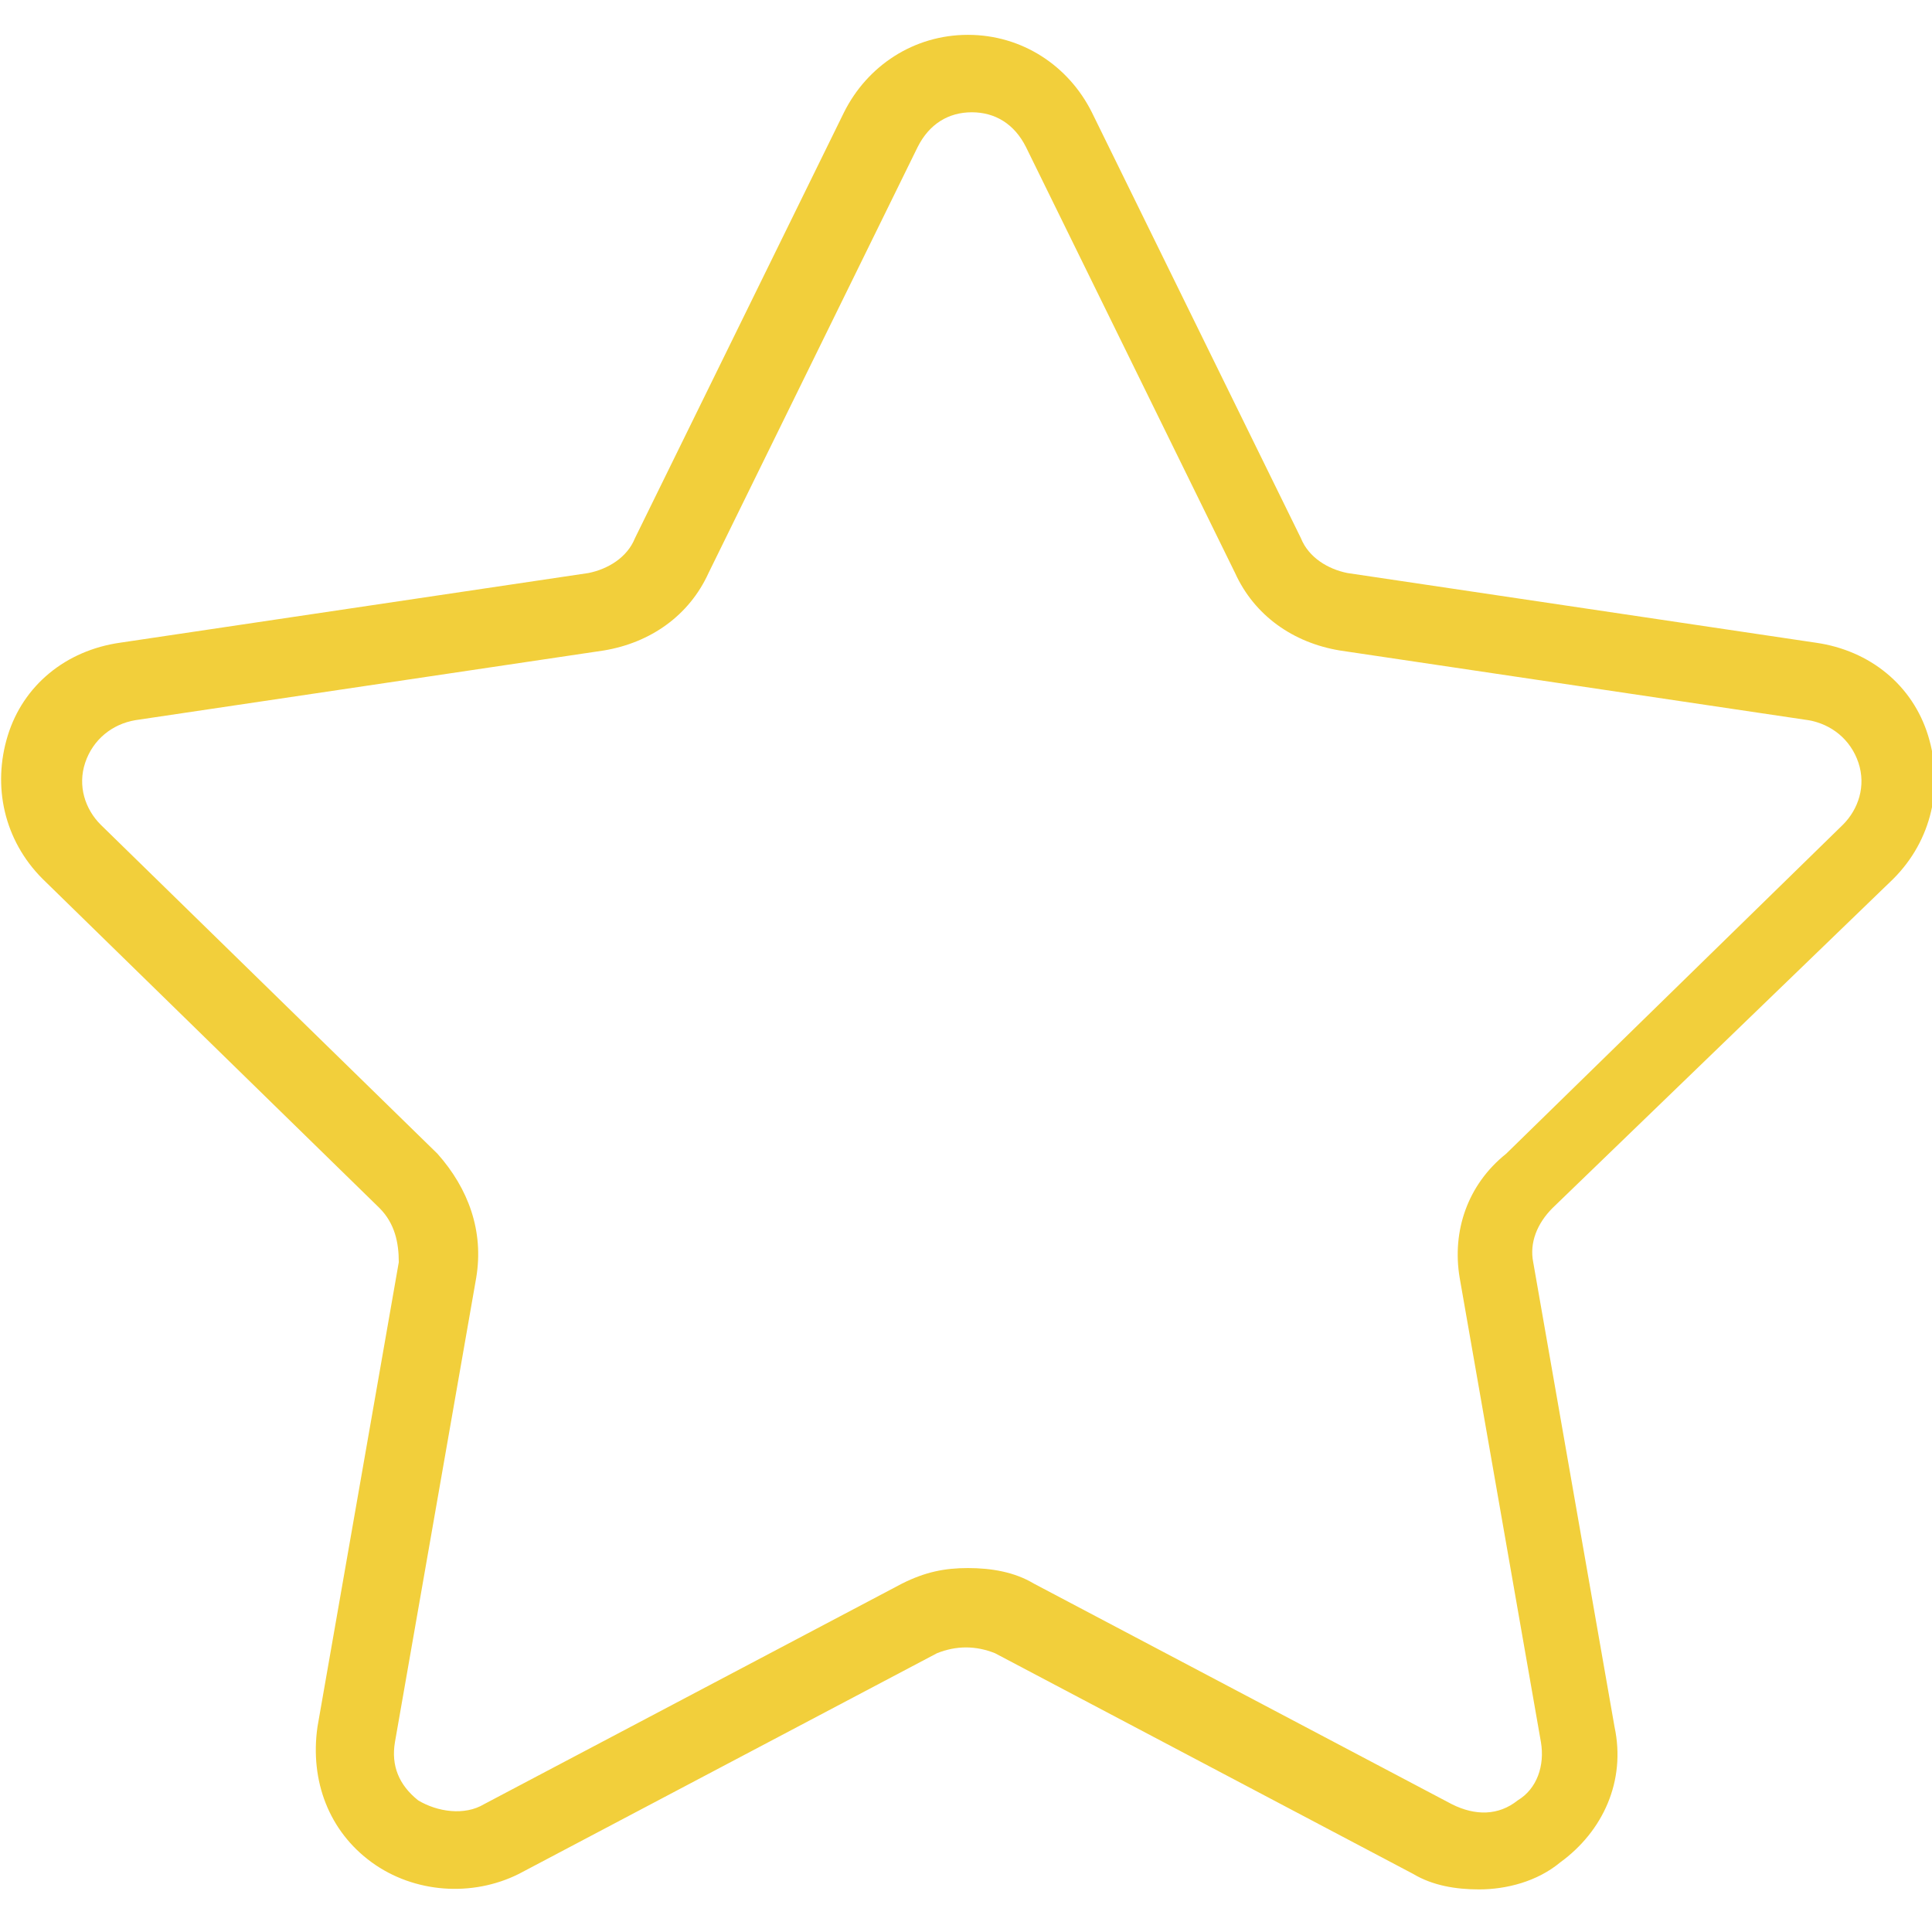
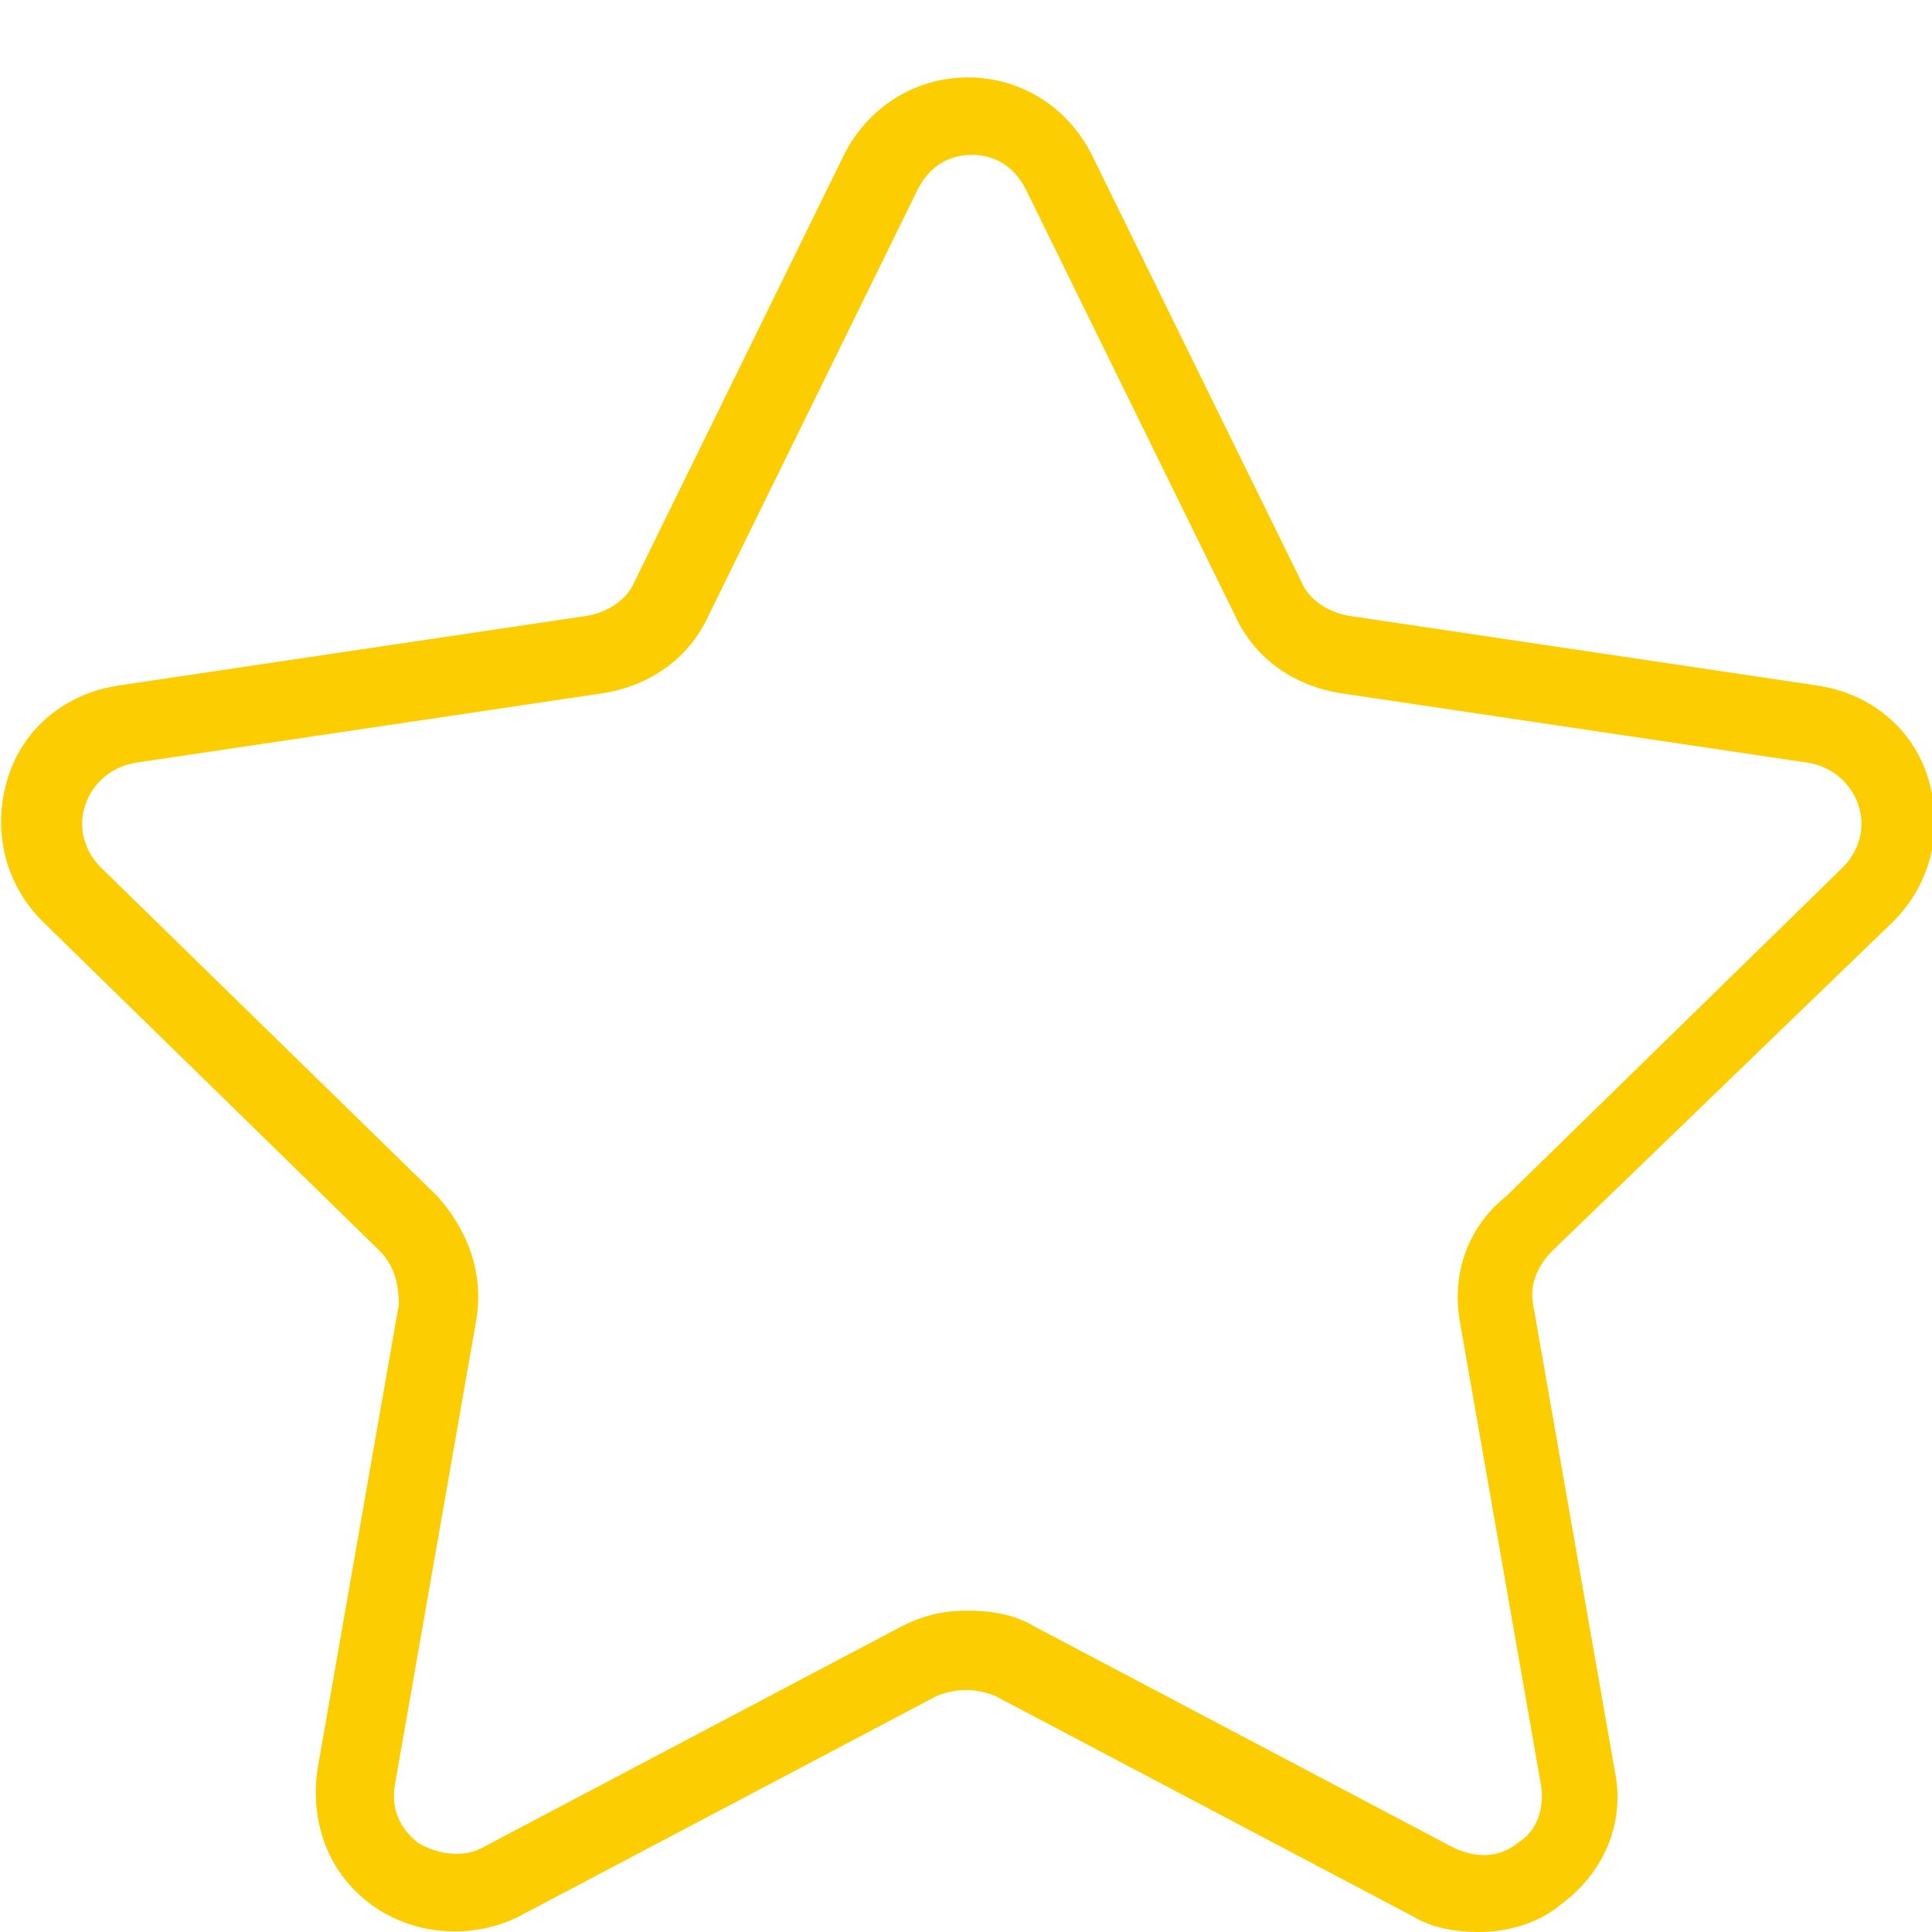
- <svg xmlns="http://www.w3.org/2000/svg" version="1.1" id="Capa_1" x="0px" y="0px" viewBox="0 1.1 49.9 49.9" style="enable-background:new 0 1.1 49.9 49.9;" xml:space="preserve">
+ <svg xmlns="http://www.w3.org/2000/svg" version="1.1" id="Capa_1" x="0px" y="0px" viewBox="10 -9.9 49.9 49.9" style="enable-background:new 10 -9.9 49.9 49.9;" xml:space="preserve">
  <style type="text/css">
- 	.st0{fill:#F2CF3B;}
+ 	.st0{fill:#FCCD00;}
</style>
-   <path class="st0" d="M48.9,23.8c1-1,1.3-2.4,0.9-3.7c-0.4-1.3-1.5-2.2-2.9-2.4l-12.1-1.8c-0.5-0.1-1-0.4-1.2-0.9l-5.4-11  c-0.6-1.2-1.8-2-3.2-2c-1.4,0-2.6,0.8-3.2,2l-5.4,11c-0.2,0.5-0.7,0.8-1.2,0.9L3.1,17.7c-1.4,0.2-2.5,1.1-2.9,2.4  c-0.4,1.3-0.1,2.7,0.9,3.7l8.7,8.5c0.4,0.4,0.5,0.9,0.5,1.4l-2.1,12c-0.2,1.4,0.3,2.7,1.4,3.5c1.1,0.8,2.6,0.9,3.8,0.3l10.8-5.7  c0.5-0.2,1-0.2,1.5,0l10.8,5.7c0.5,0.3,1.1,0.4,1.7,0.4c0.7,0,1.5-0.2,2.1-0.7c1.1-0.8,1.7-2.1,1.4-3.5l-2.1-12  c-0.1-0.5,0.1-1,0.5-1.4L48.9,23.8z M37.7,34.1l2.1,12c0.1,0.6-0.1,1.2-0.6,1.5c-0.5,0.4-1.1,0.4-1.7,0.1l-10.8-5.7  c-0.5-0.3-1.1-0.4-1.7-0.4s-1.1,0.1-1.7,0.4l-10.8,5.7c-0.5,0.3-1.2,0.2-1.7-0.1c-0.5-0.4-0.7-0.9-0.6-1.5l2.1-12  c0.2-1.2-0.2-2.3-1-3.2l-8.7-8.5c-0.4-0.4-0.6-1-0.4-1.6c0.2-0.6,0.7-1,1.3-1.1l12.1-1.8c1.2-0.2,2.2-0.9,2.7-2l5.4-11  c0.3-0.6,0.8-0.9,1.4-0.9c0.6,0,1.1,0.3,1.4,0.9l5.4,11c0.5,1.1,1.5,1.8,2.7,2l12.1,1.8c0.6,0.1,1.1,0.5,1.3,1.1  c0.2,0.6,0,1.2-0.4,1.6l-8.7,8.5C37.9,31.7,37.5,32.9,37.7,34.1z" />
+   <path class="st0" d="M58.9,13.9c1-1,1.3-2.4,0.9-3.7c-0.4-1.3-1.5-2.2-2.9-2.4L44.8,6c-0.5-0.1-1-0.4-1.2-0.9l-5.4-11  c-0.6-1.2-1.8-2-3.2-2c-1.4,0-2.6,0.8-3.2,2l-5.4,11c-0.2,0.5-0.7,0.8-1.2,0.9L13.1,7.8c-1.4,0.2-2.5,1.1-2.9,2.4  c-0.4,1.3-0.1,2.7,0.9,3.7l8.7,8.5c0.4,0.4,0.5,0.9,0.5,1.4l-2.1,12c-0.2,1.4,0.3,2.7,1.4,3.5c1.1,0.8,2.6,0.9,3.8,0.3l10.8-5.7  c0.5-0.2,1-0.2,1.5,0l10.8,5.7c0.5,0.3,1.1,0.4,1.7,0.4c0.7,0,1.5-0.2,2.1-0.7c1.1-0.8,1.7-2.1,1.4-3.5l-2.1-12  c-0.1-0.5,0.1-1,0.5-1.4L58.9,13.9z M47.7,24.2l2.1,12c0.1,0.6-0.1,1.2-0.6,1.5c-0.5,0.4-1.1,0.4-1.7,0.1l-10.8-5.7  c-0.5-0.3-1.1-0.4-1.7-0.4s-1.1,0.1-1.7,0.4l-10.8,5.7c-0.5,0.3-1.2,0.2-1.7-0.1c-0.5-0.4-0.7-0.9-0.6-1.5l2.1-12  c0.2-1.2-0.2-2.3-1-3.2l-8.7-8.5c-0.4-0.4-0.6-1-0.4-1.6c0.2-0.6,0.7-1,1.3-1.1L25.6,8c1.2-0.2,2.2-0.9,2.7-2l5.4-11  c0.3-0.6,0.8-0.9,1.4-0.9s1.1,0.3,1.4,0.9l5.4,11c0.5,1.1,1.5,1.8,2.7,2l12.1,1.8c0.6,0.1,1.1,0.5,1.3,1.1s0,1.2-0.4,1.6L48.9,21  C47.9,21.8,47.5,23,47.7,24.2z" />
</svg>
